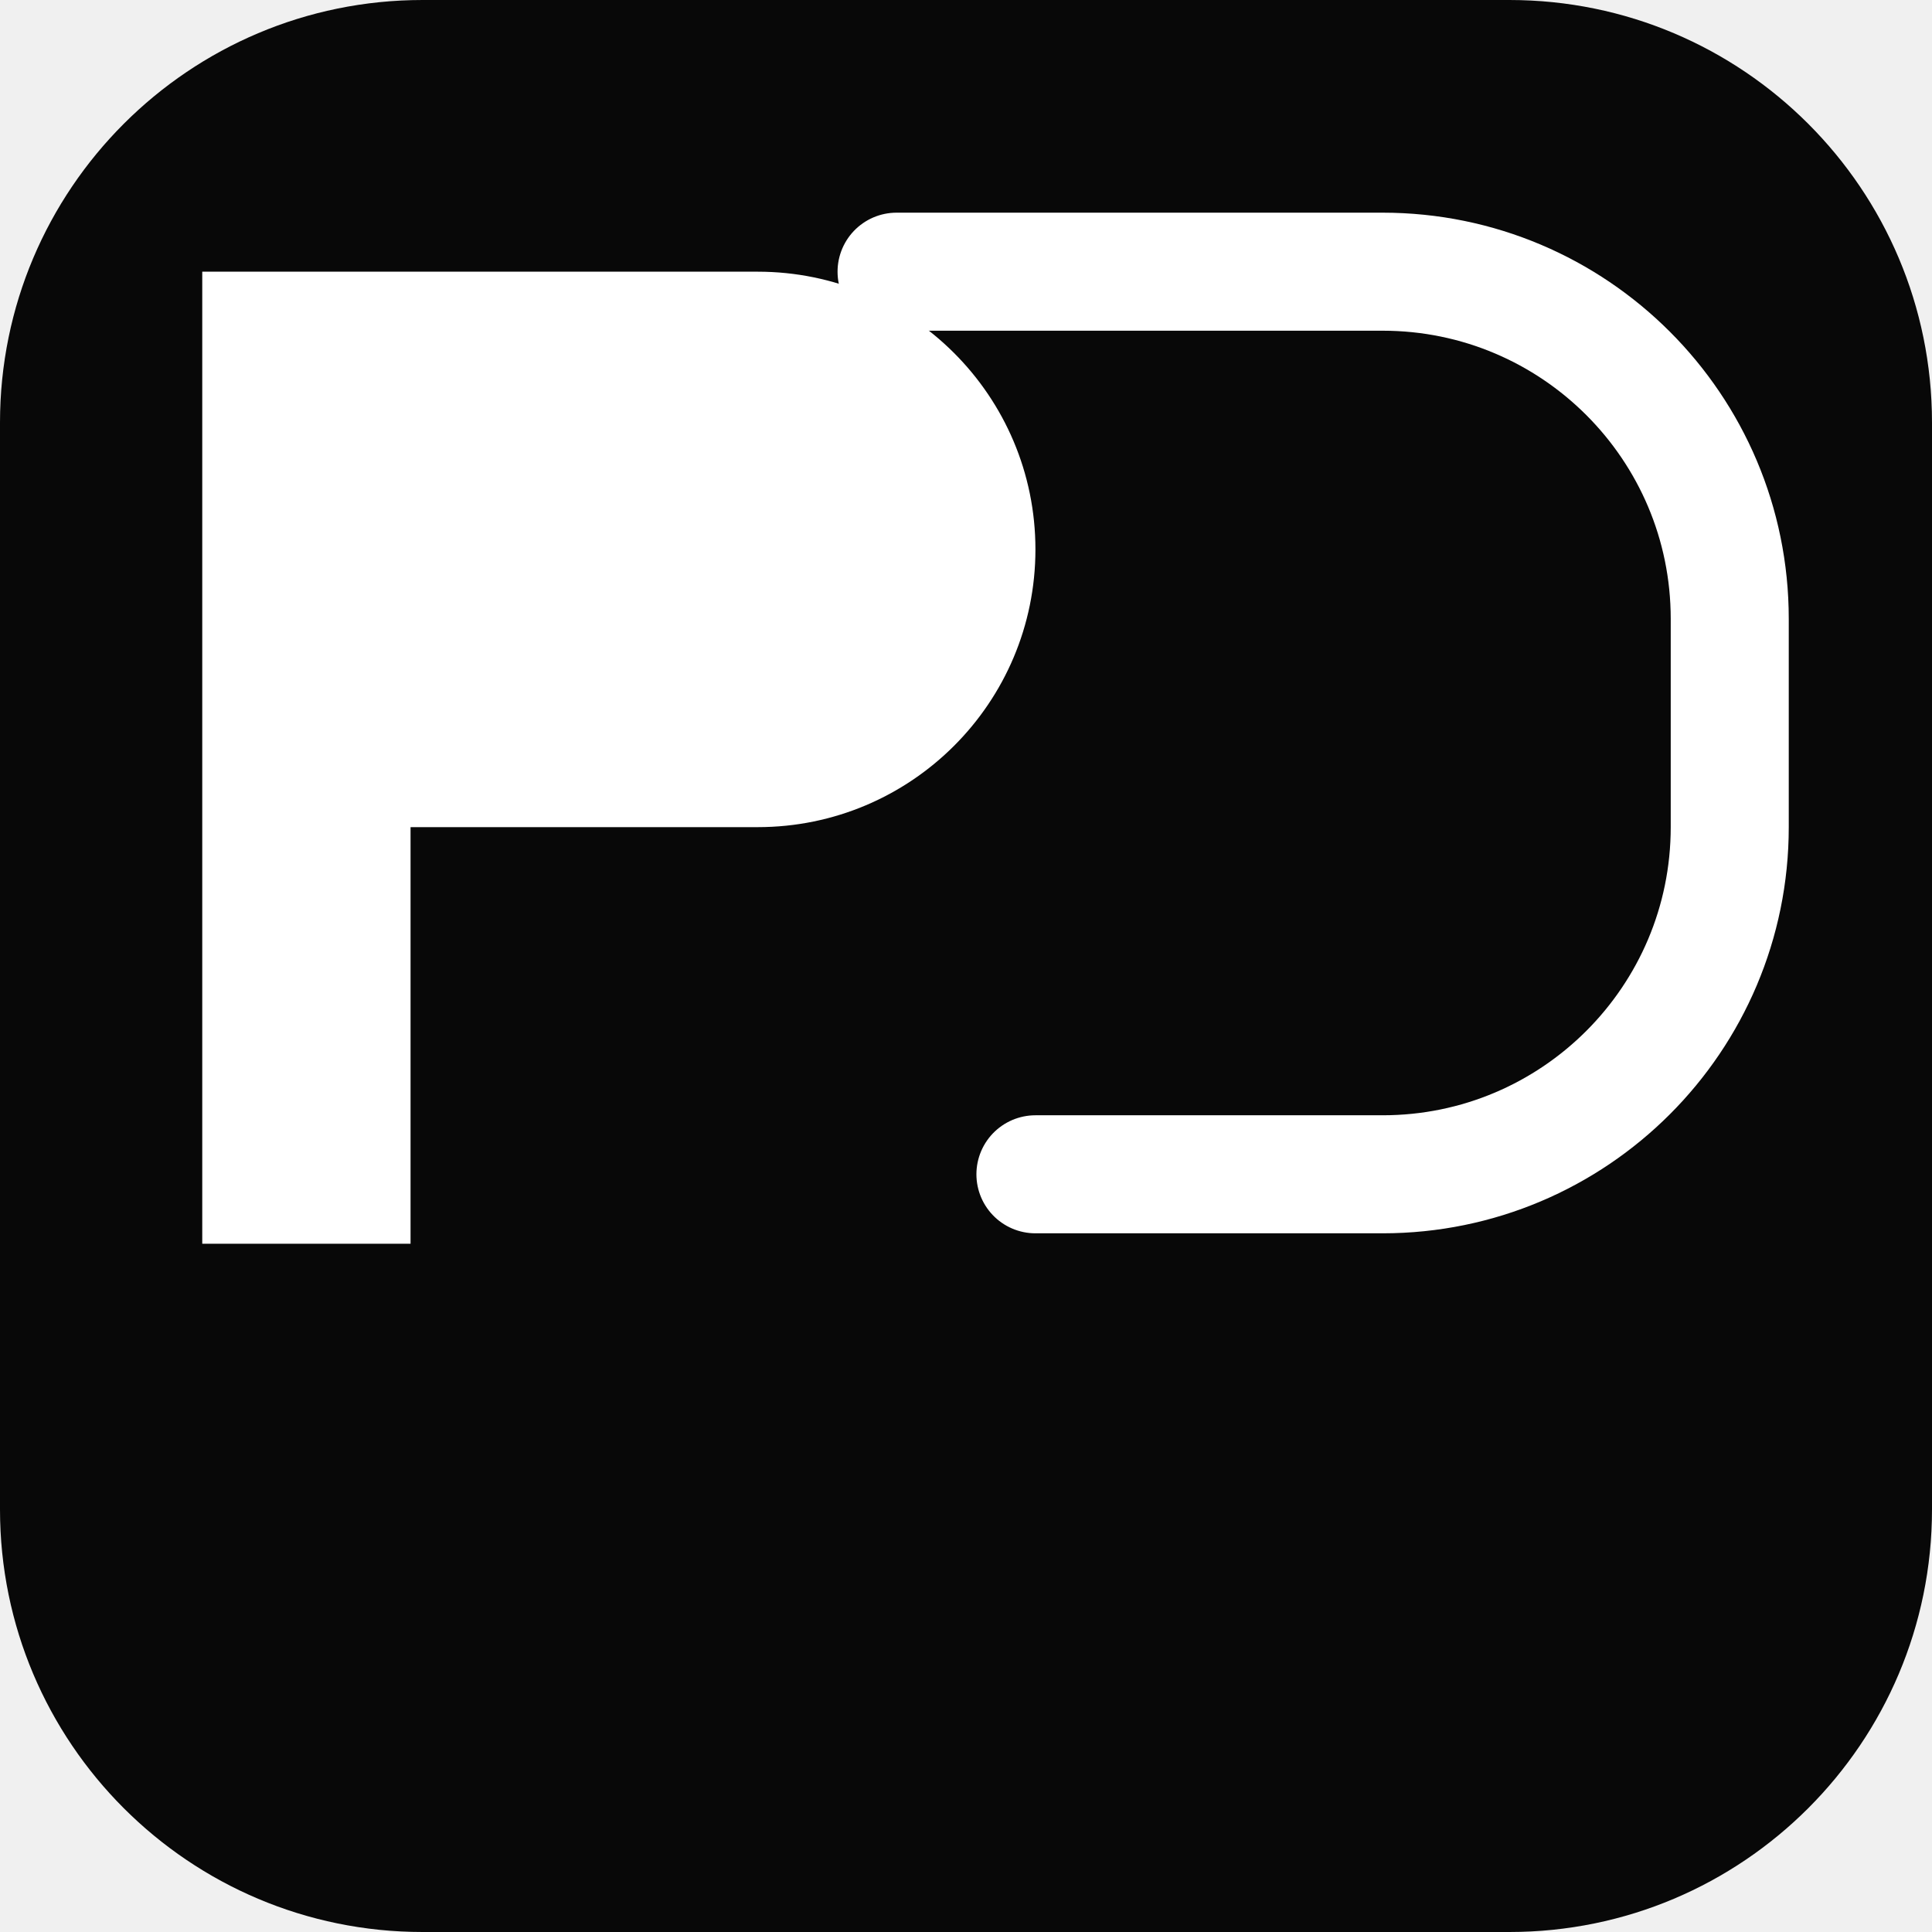
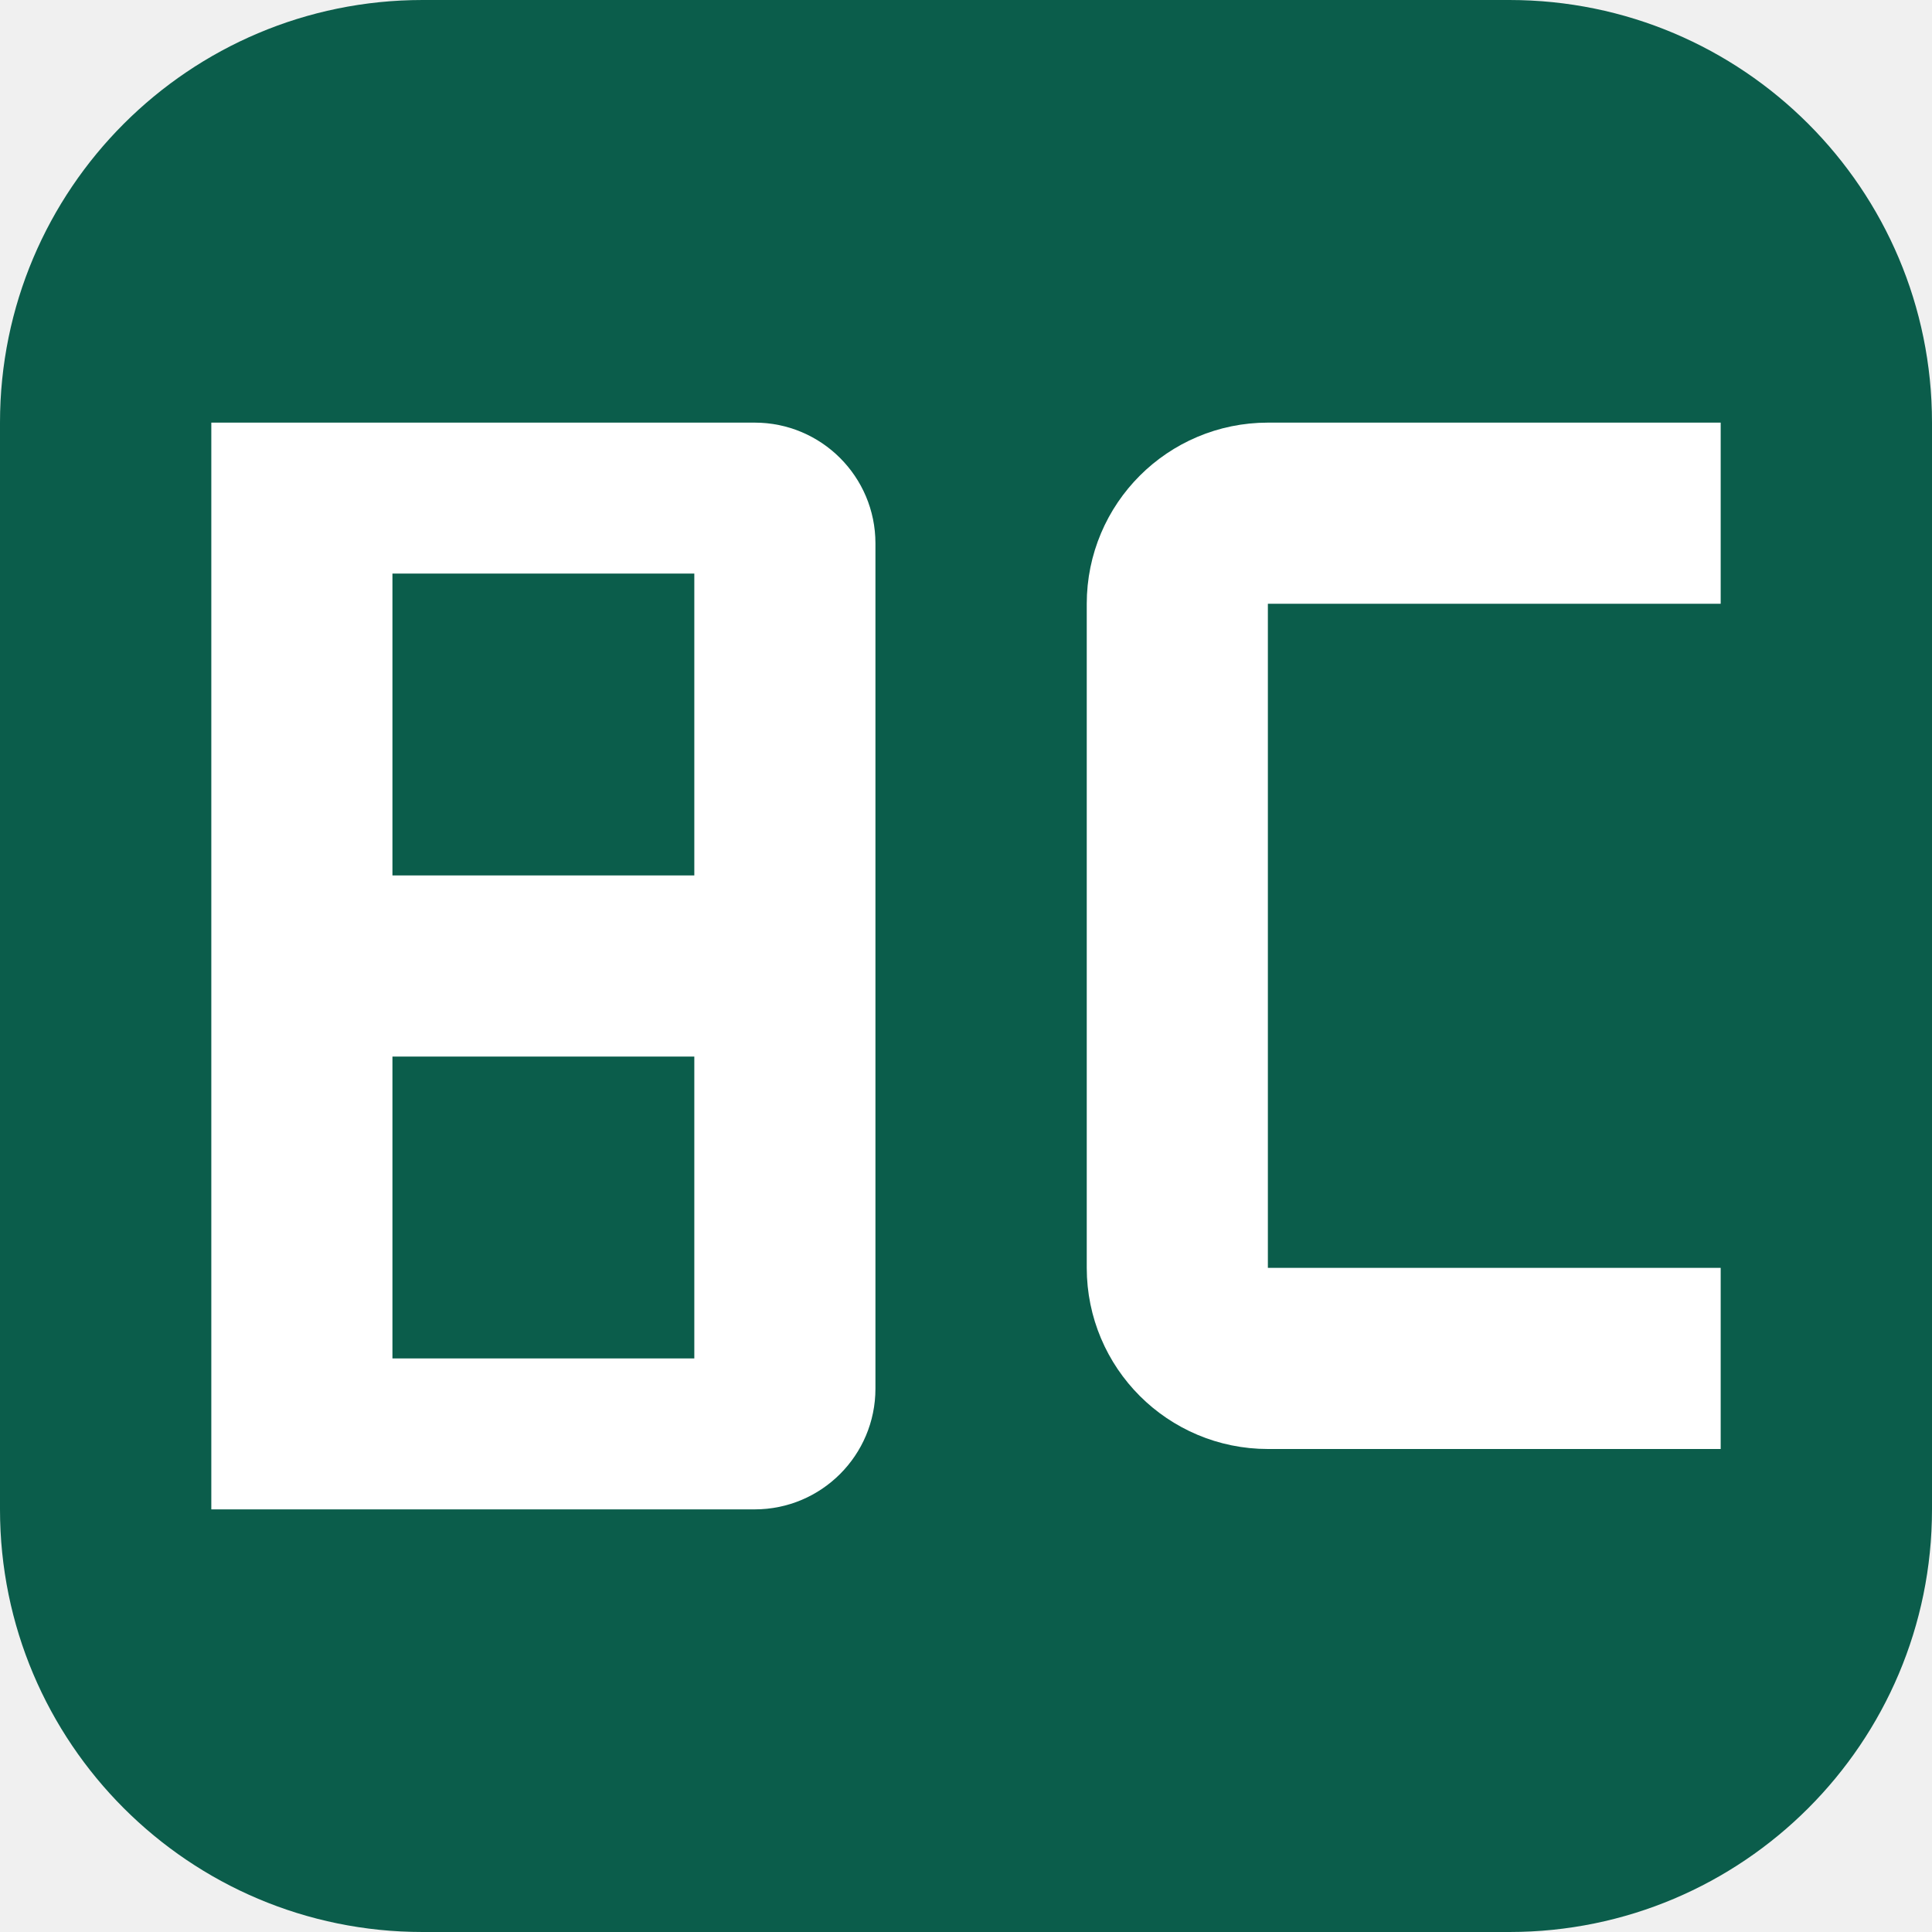
- <svg xmlns="http://www.w3.org/2000/svg" viewBox="0 0 64 64" width="64" height="64" role="img" aria-label="BloomCore Technologies">
-   <rect width="64" height="64" rx="14" fill="#080808" />
-   <g transform="translate(-4.8 -4.8) scale(1.15)">
-     <path d="M16 12h10a8 8 0 0 1 0 16H16v12h-6V12z" fill="#FFFFFF" />
-     <path d="M30 12h14a10 10 0 0 1 10 10v6a10 10 0 0 1-10 10H34" fill="none" stroke="#FFFFFF" stroke-width="3.4" stroke-linecap="round" />
-   </g>
+ <svg xmlns="http://www.w3.org/2000/svg" viewBox="0 0 64 64" role="img" aria-label="BloomCore Technologies monogram">
+   <rect width="64" height="64" rx="14" fill="#0B5D4B" />
+   <path fill-rule="evenodd" fill="#FFFFFF" d="M7 14h18a4 4 0 0 1 4 4v28a4 4 0 0 1-4 4H7zM13 19h10v10H13zM13 35h10v10H13z" />
+   <path d="M57 17H42a3 3 0 0 0-3 3v22a3 3 0 0 0 3 3h15" fill="none" stroke="#FFFFFF" stroke-width="6" />
</svg>
